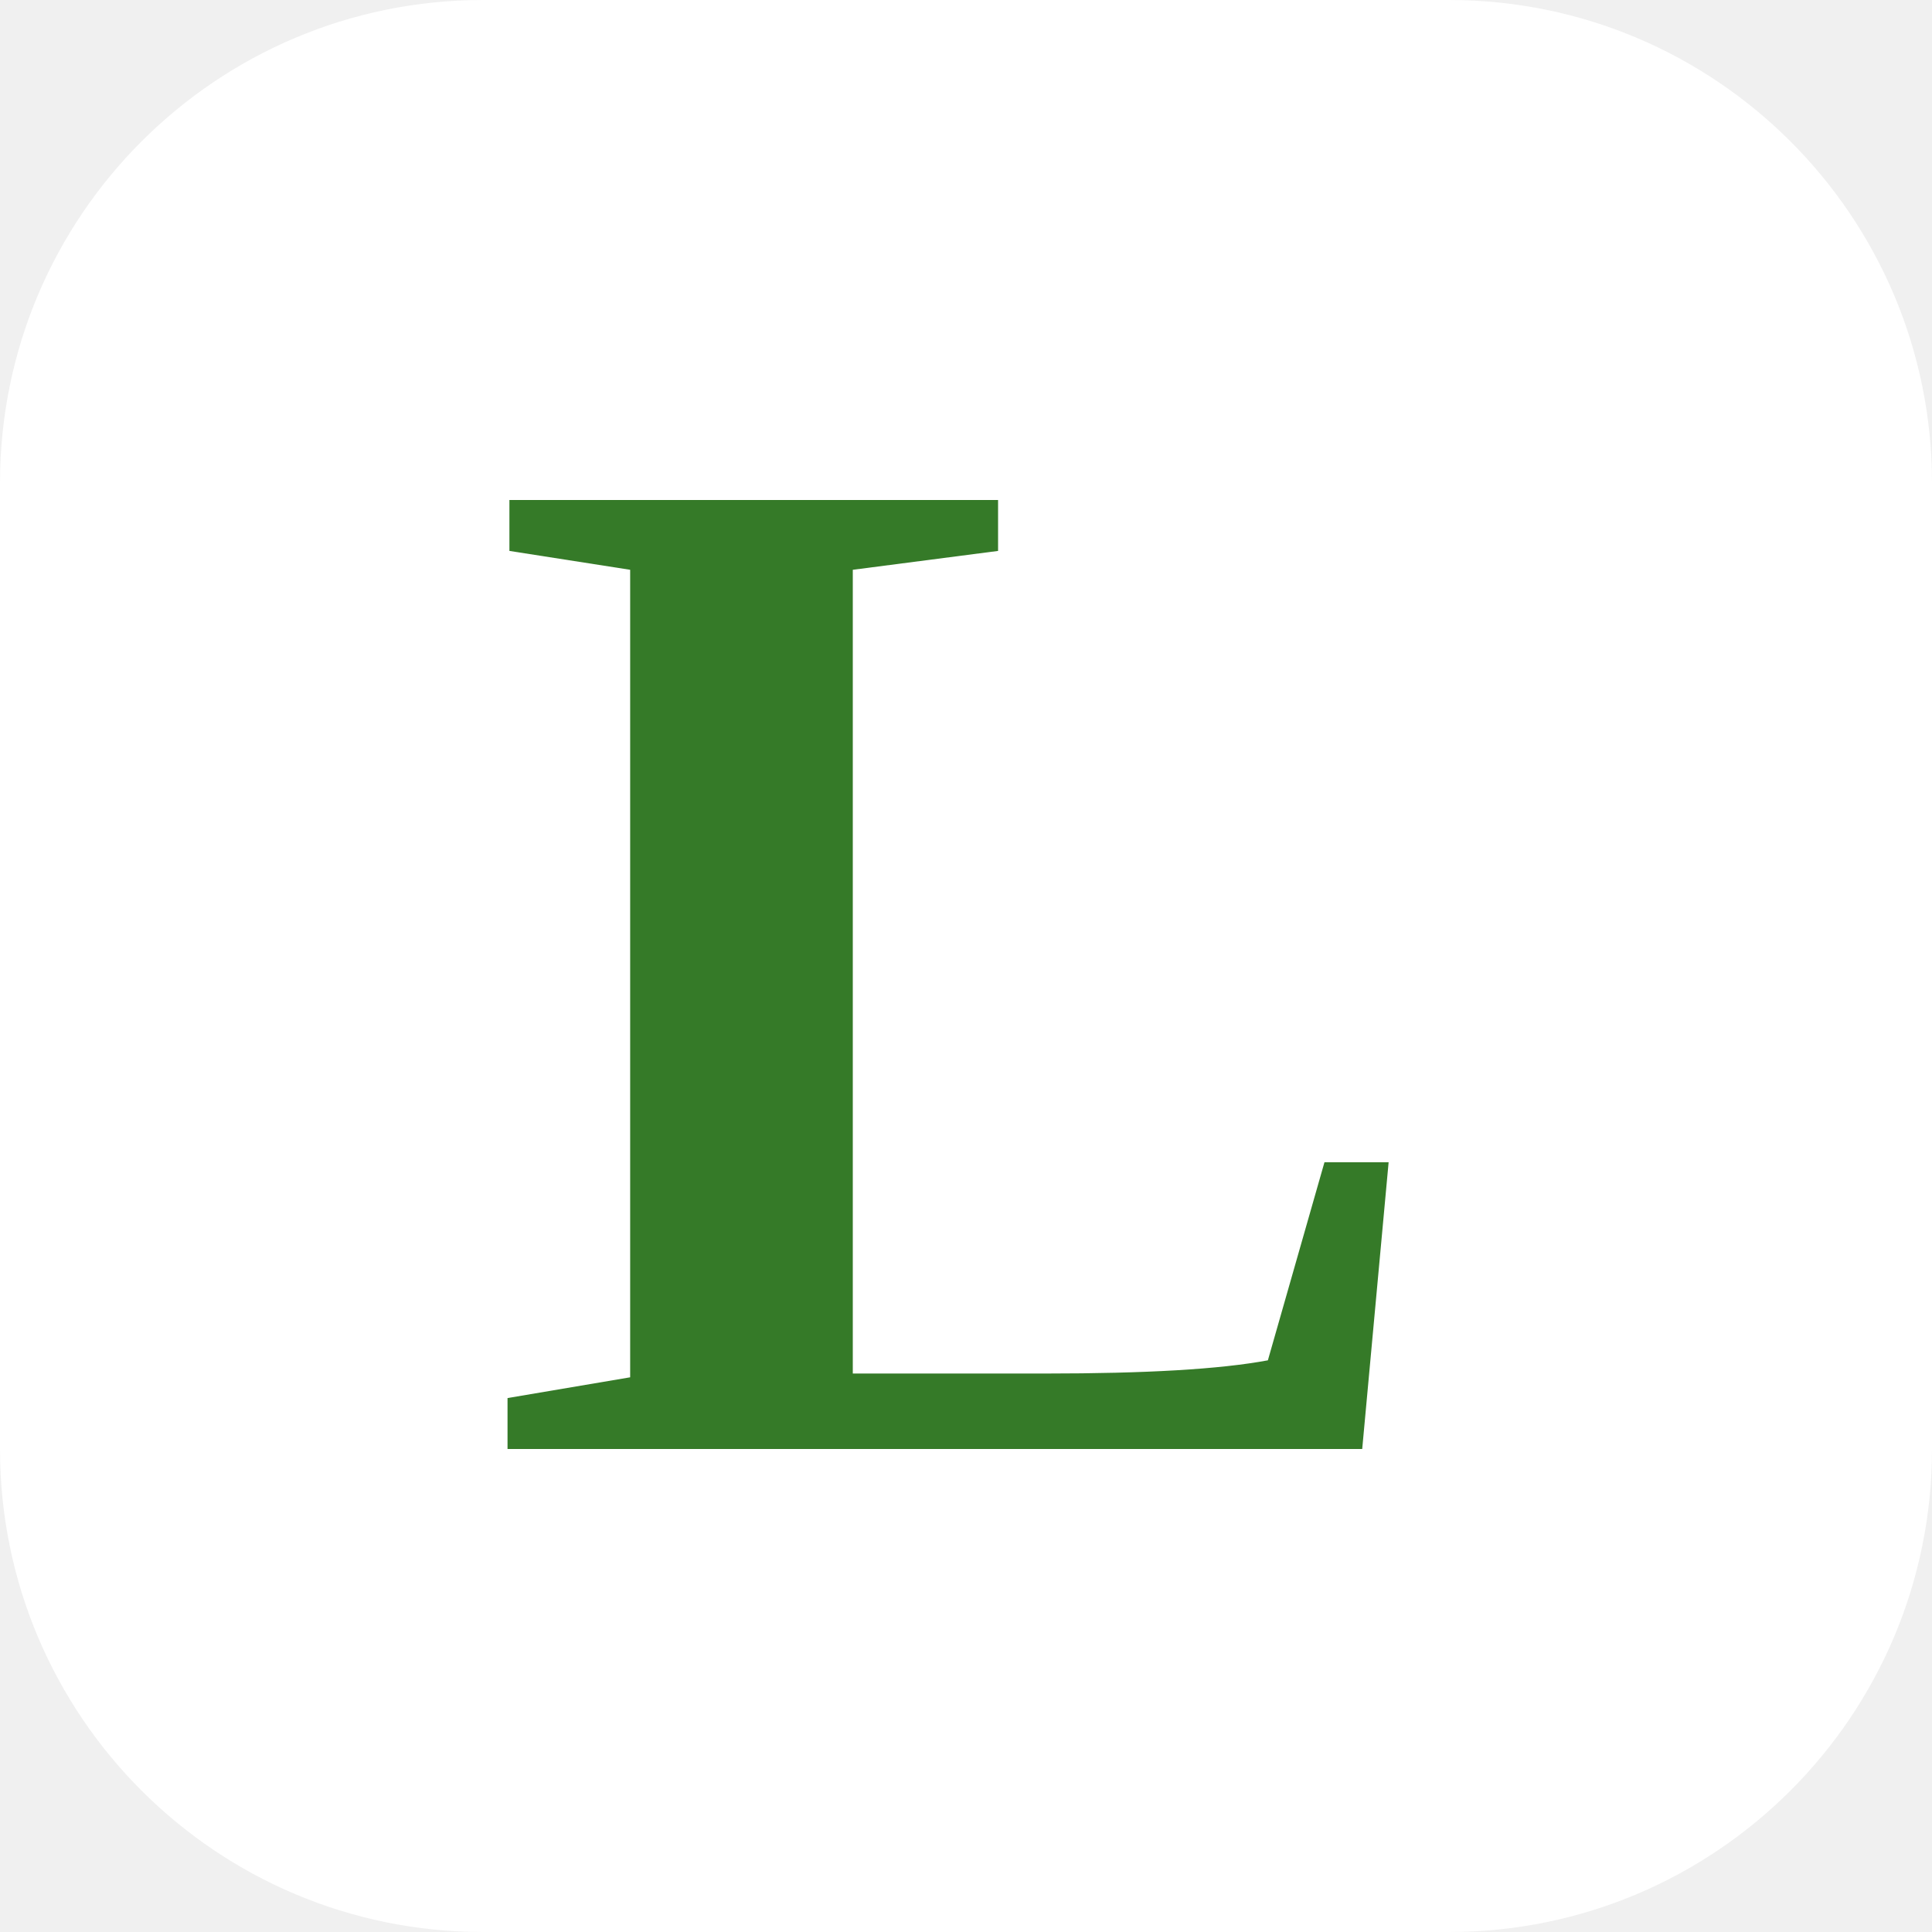
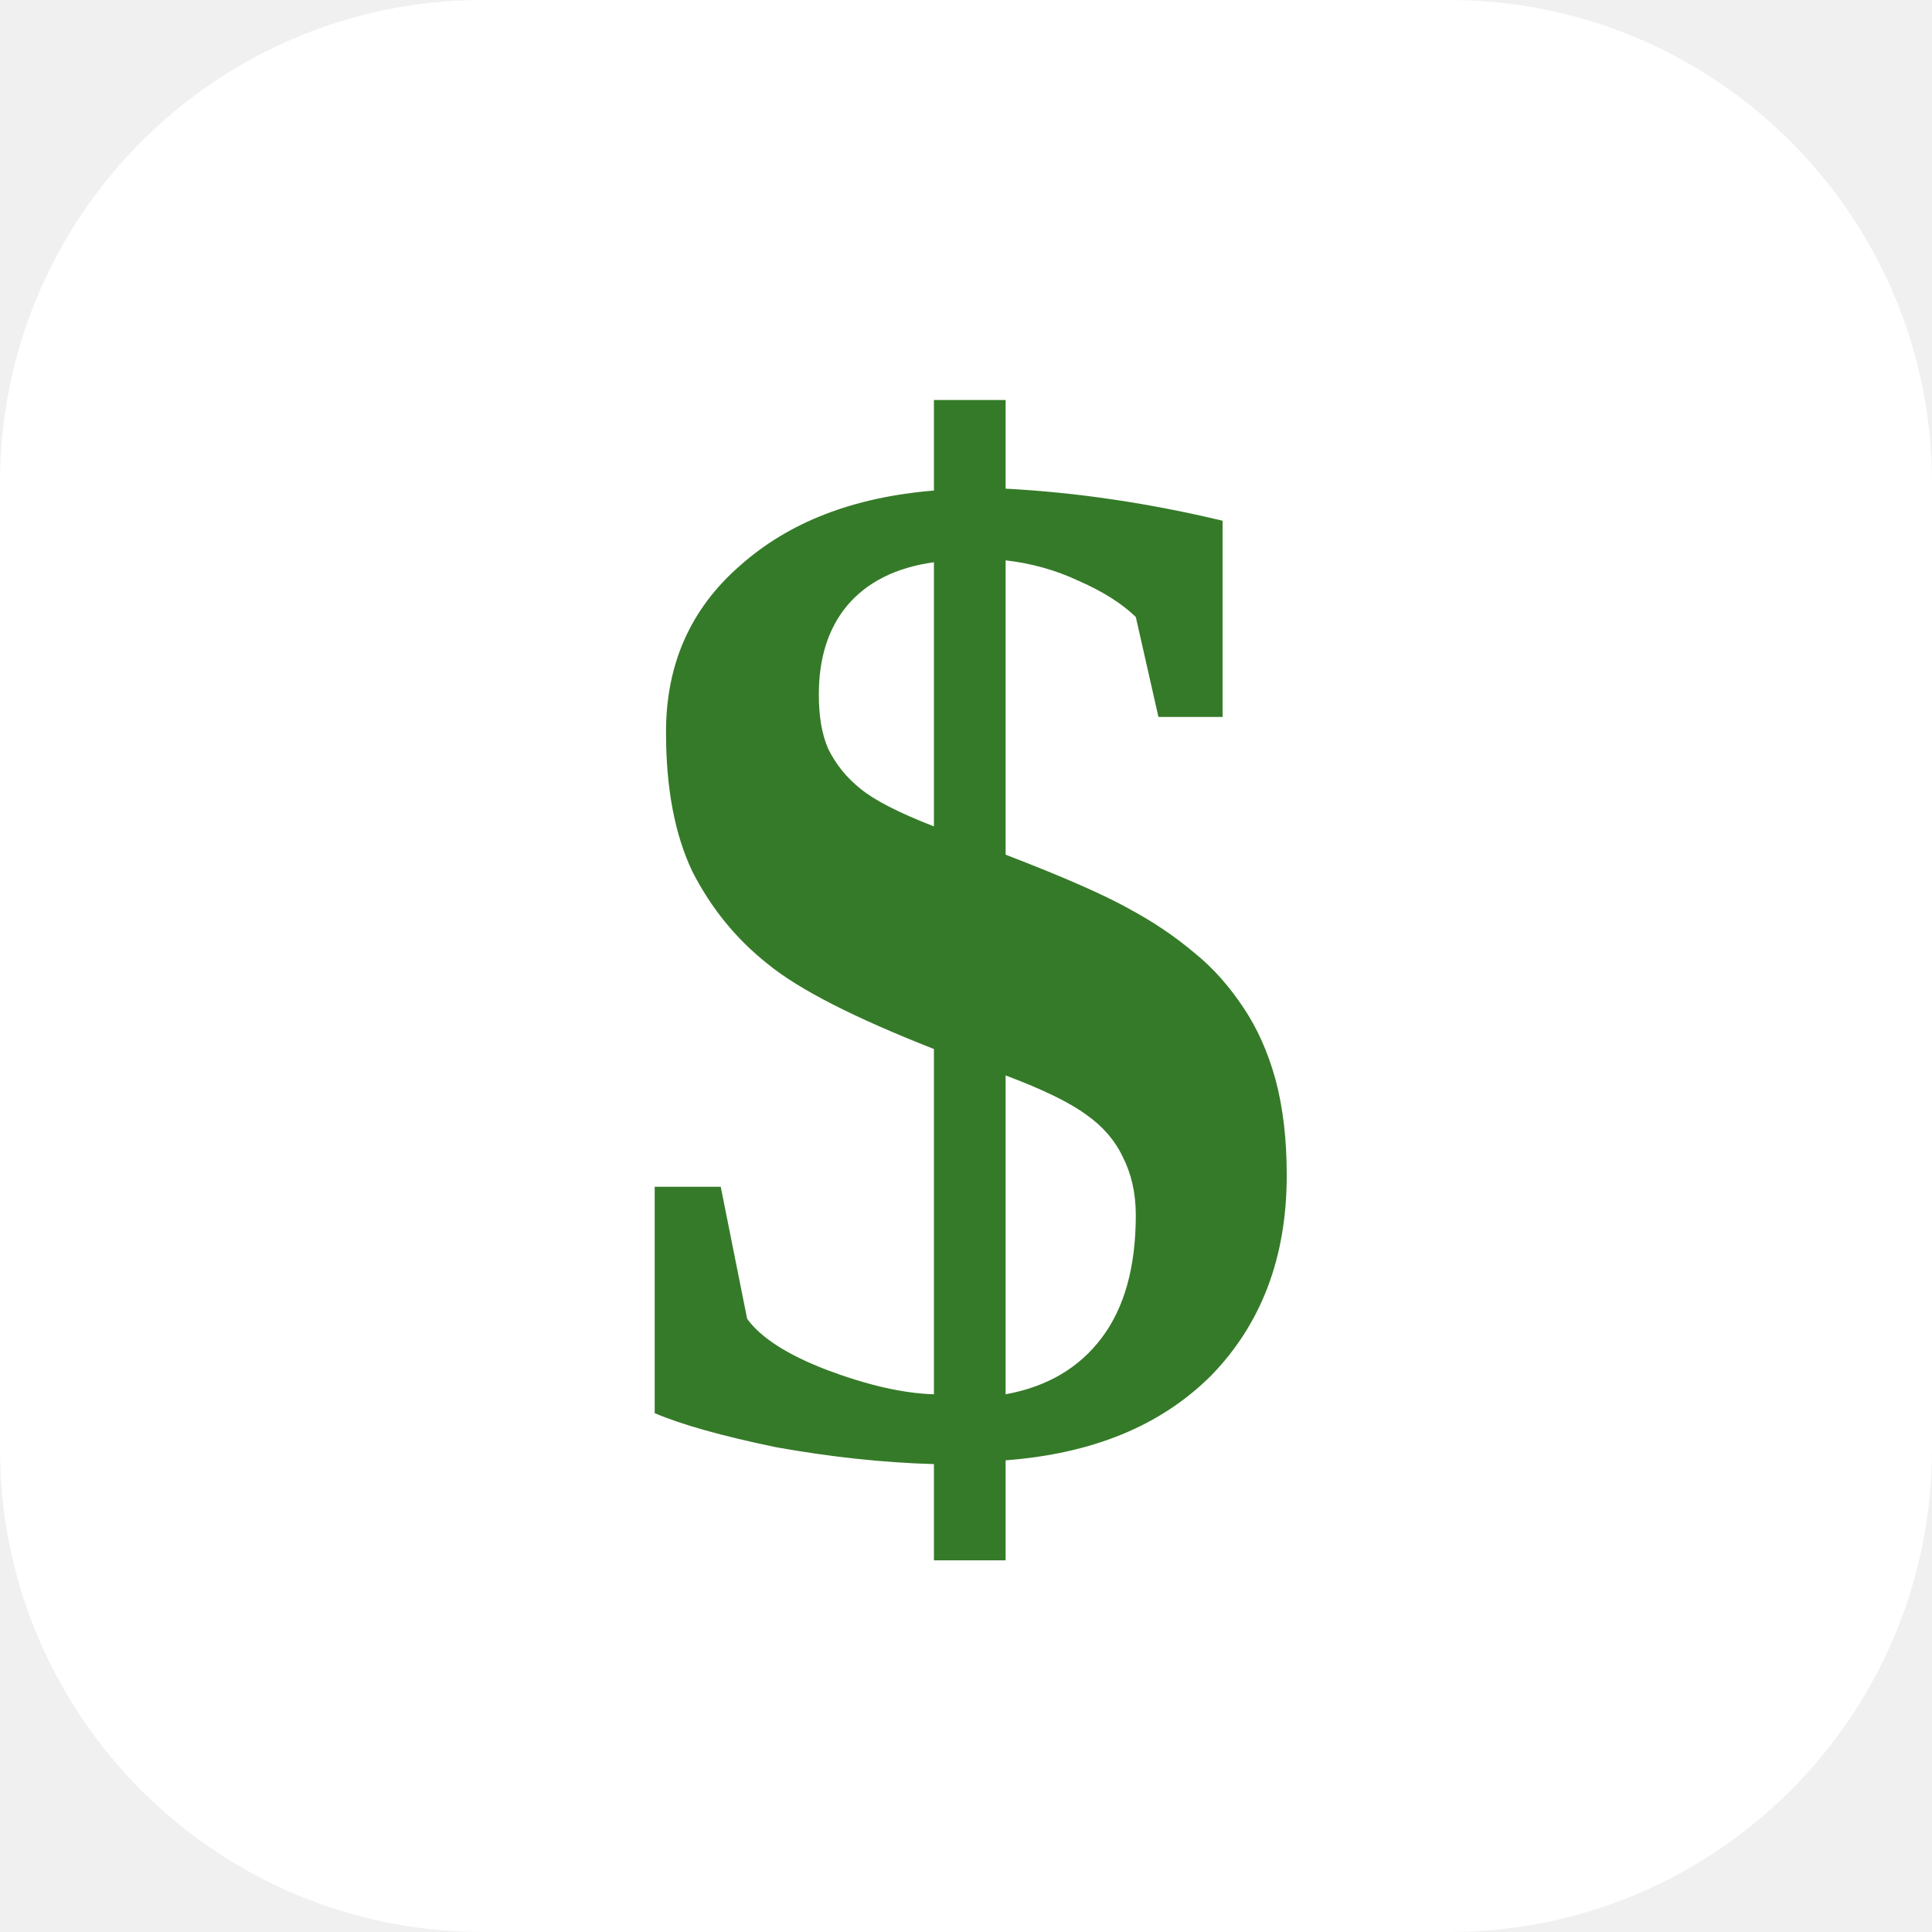
<svg xmlns="http://www.w3.org/2000/svg" viewBox="0 0 16 16">
  <rect width="100%" height="100%" rx="4" ry="4" fill="#FFF" />
-   <text x="8" y="12" font-size="12" font-weight="800" text-anchor="middle" fill="#357a28">L</text>
+   <text x="8" y="12" font-size="12" font-weight="800" text-anchor="middle" fill="#357a28">$</text>
</svg>
